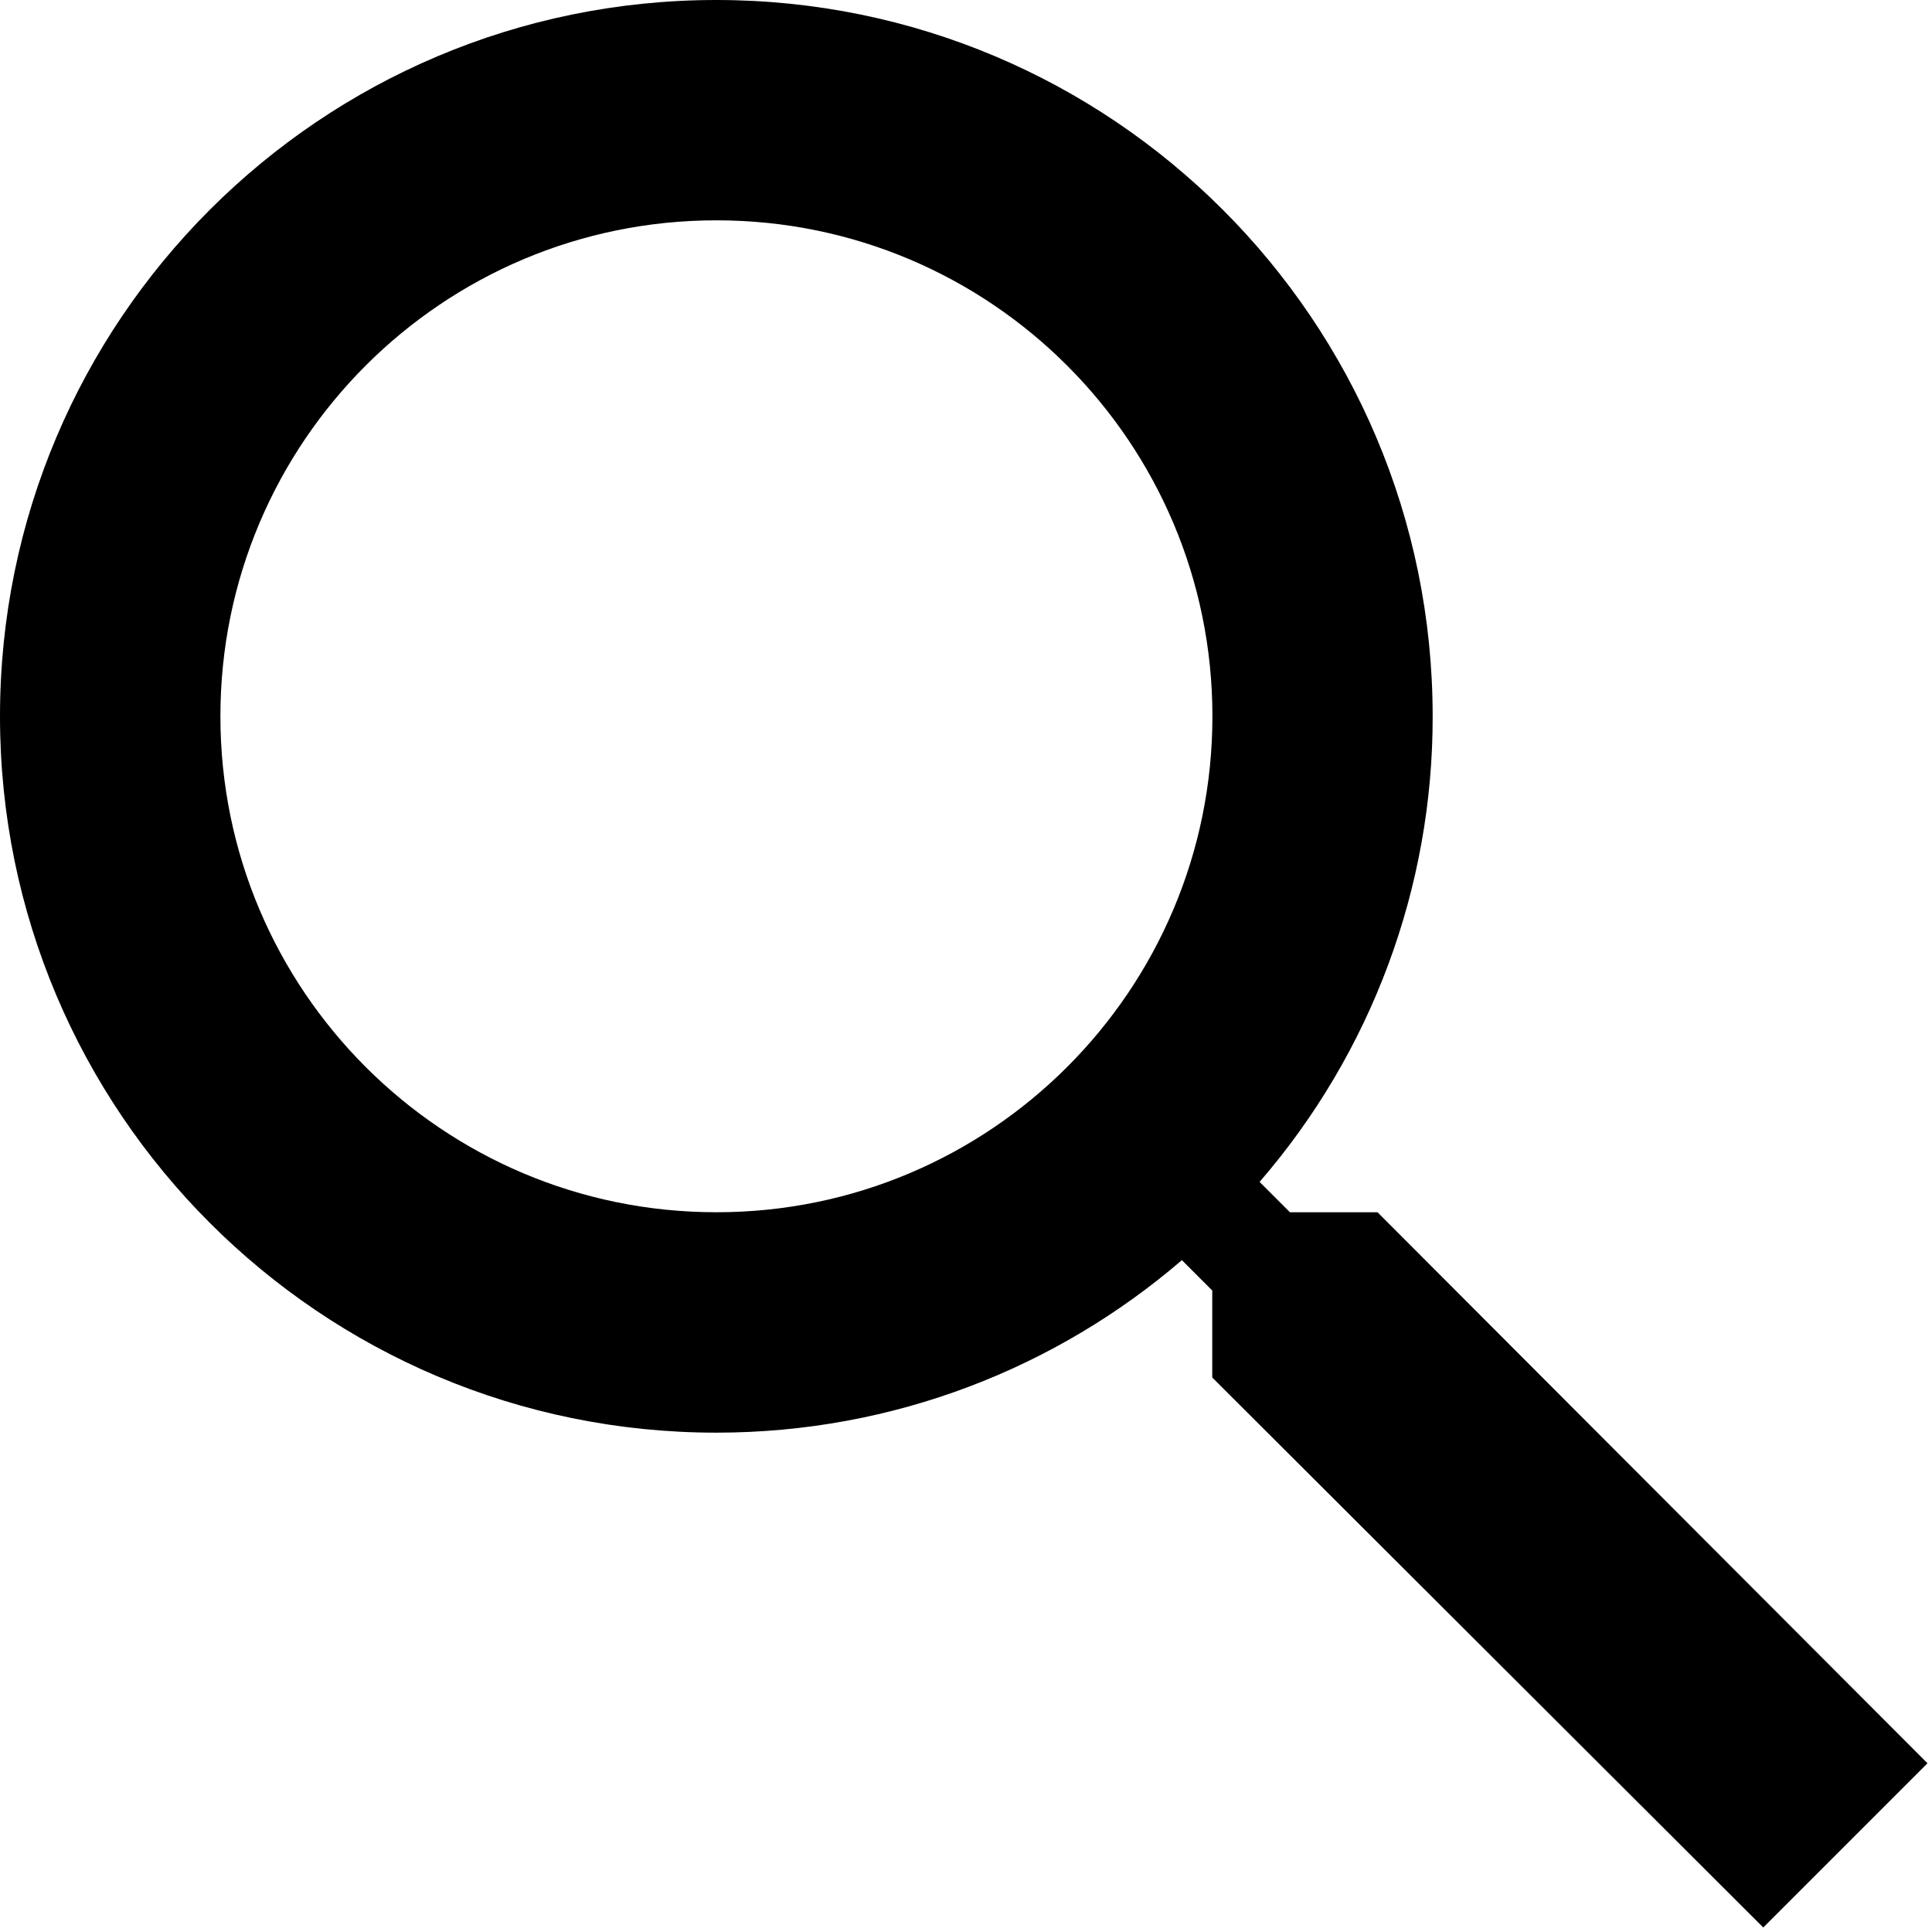
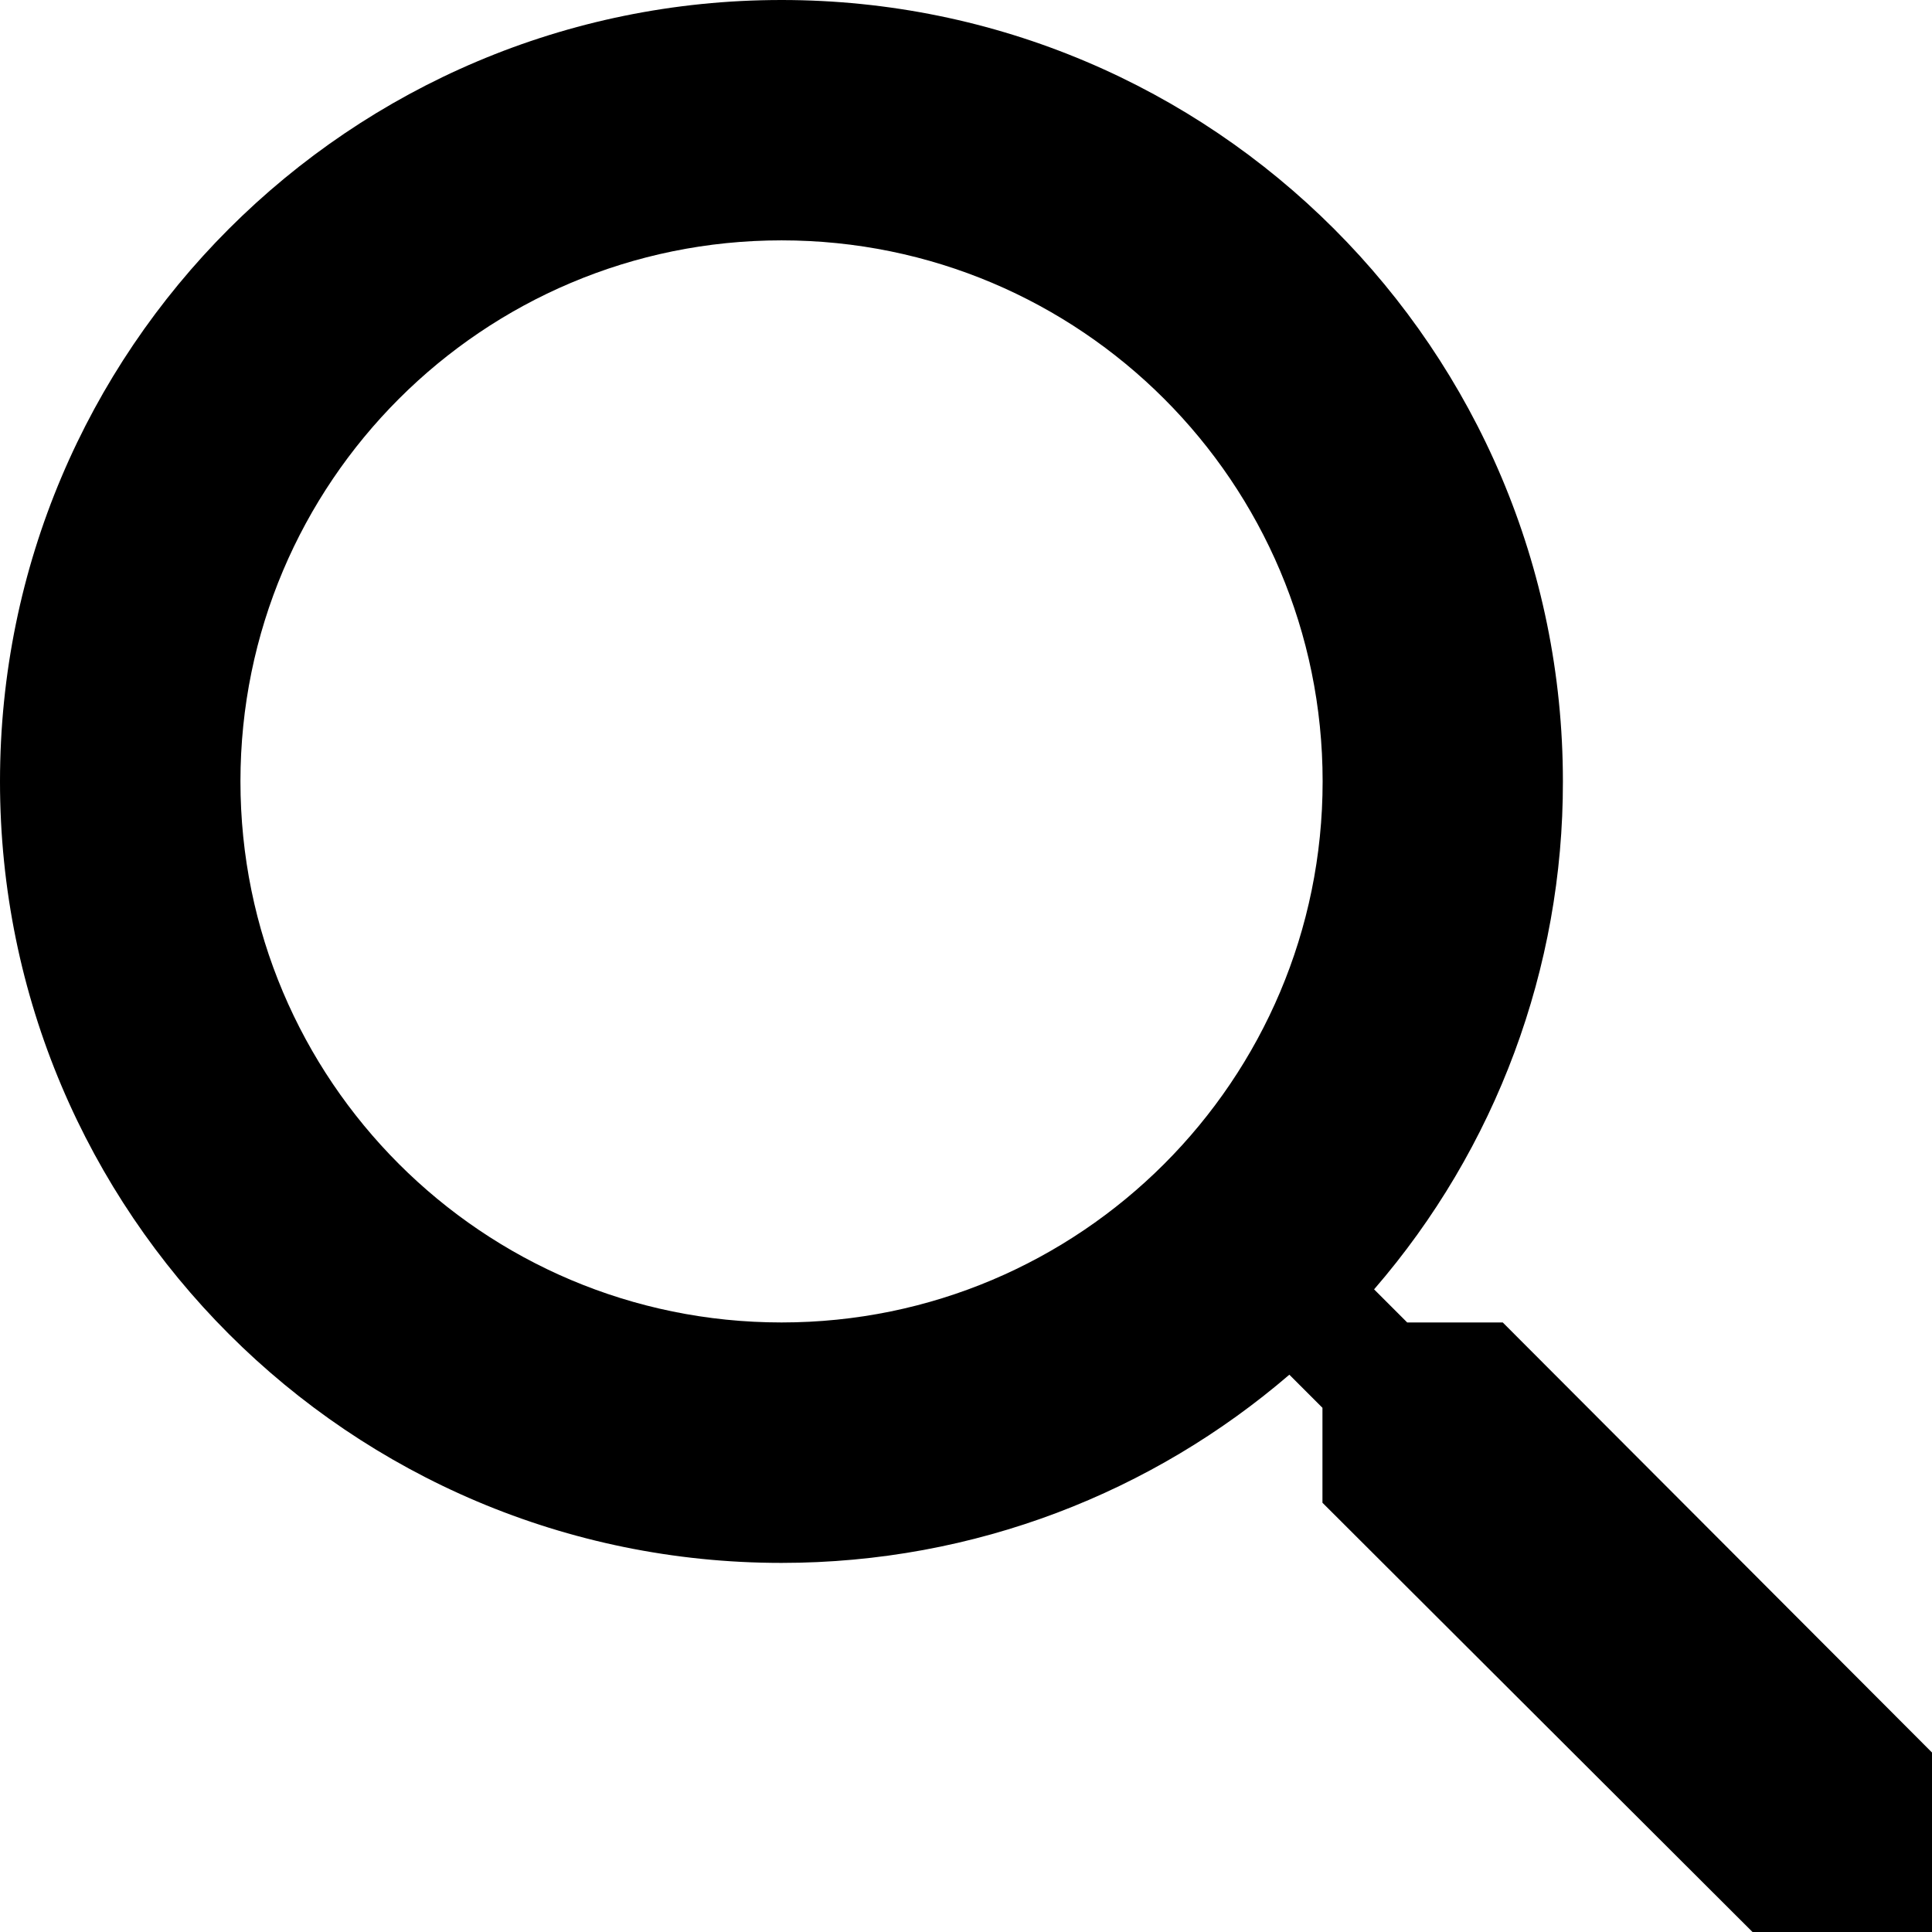
- <svg xmlns="http://www.w3.org/2000/svg" width="24" height="24">
+ <svg xmlns="http://www.w3.org/2000/svg" width="22" height="22">
  <path d="M17.112 15.059h-1.088l-.377-.377a8.814 8.814 0 002.15-5.784A8.898 8.898 0 008.898 0 8.898 8.898 0 000 8.898a8.898 8.898 0 008.898 8.899c2.211 0 4.23-.808 5.784-2.143l.377.377v1.081l6.845 6.832 2.04-2.04-6.832-6.845zm-8.214 0A6.16 6.16 0 118.9 2.737a6.16 6.16 0 010 12.322z" fill="currentColor" fill-rule="nonzero" />
</svg>
